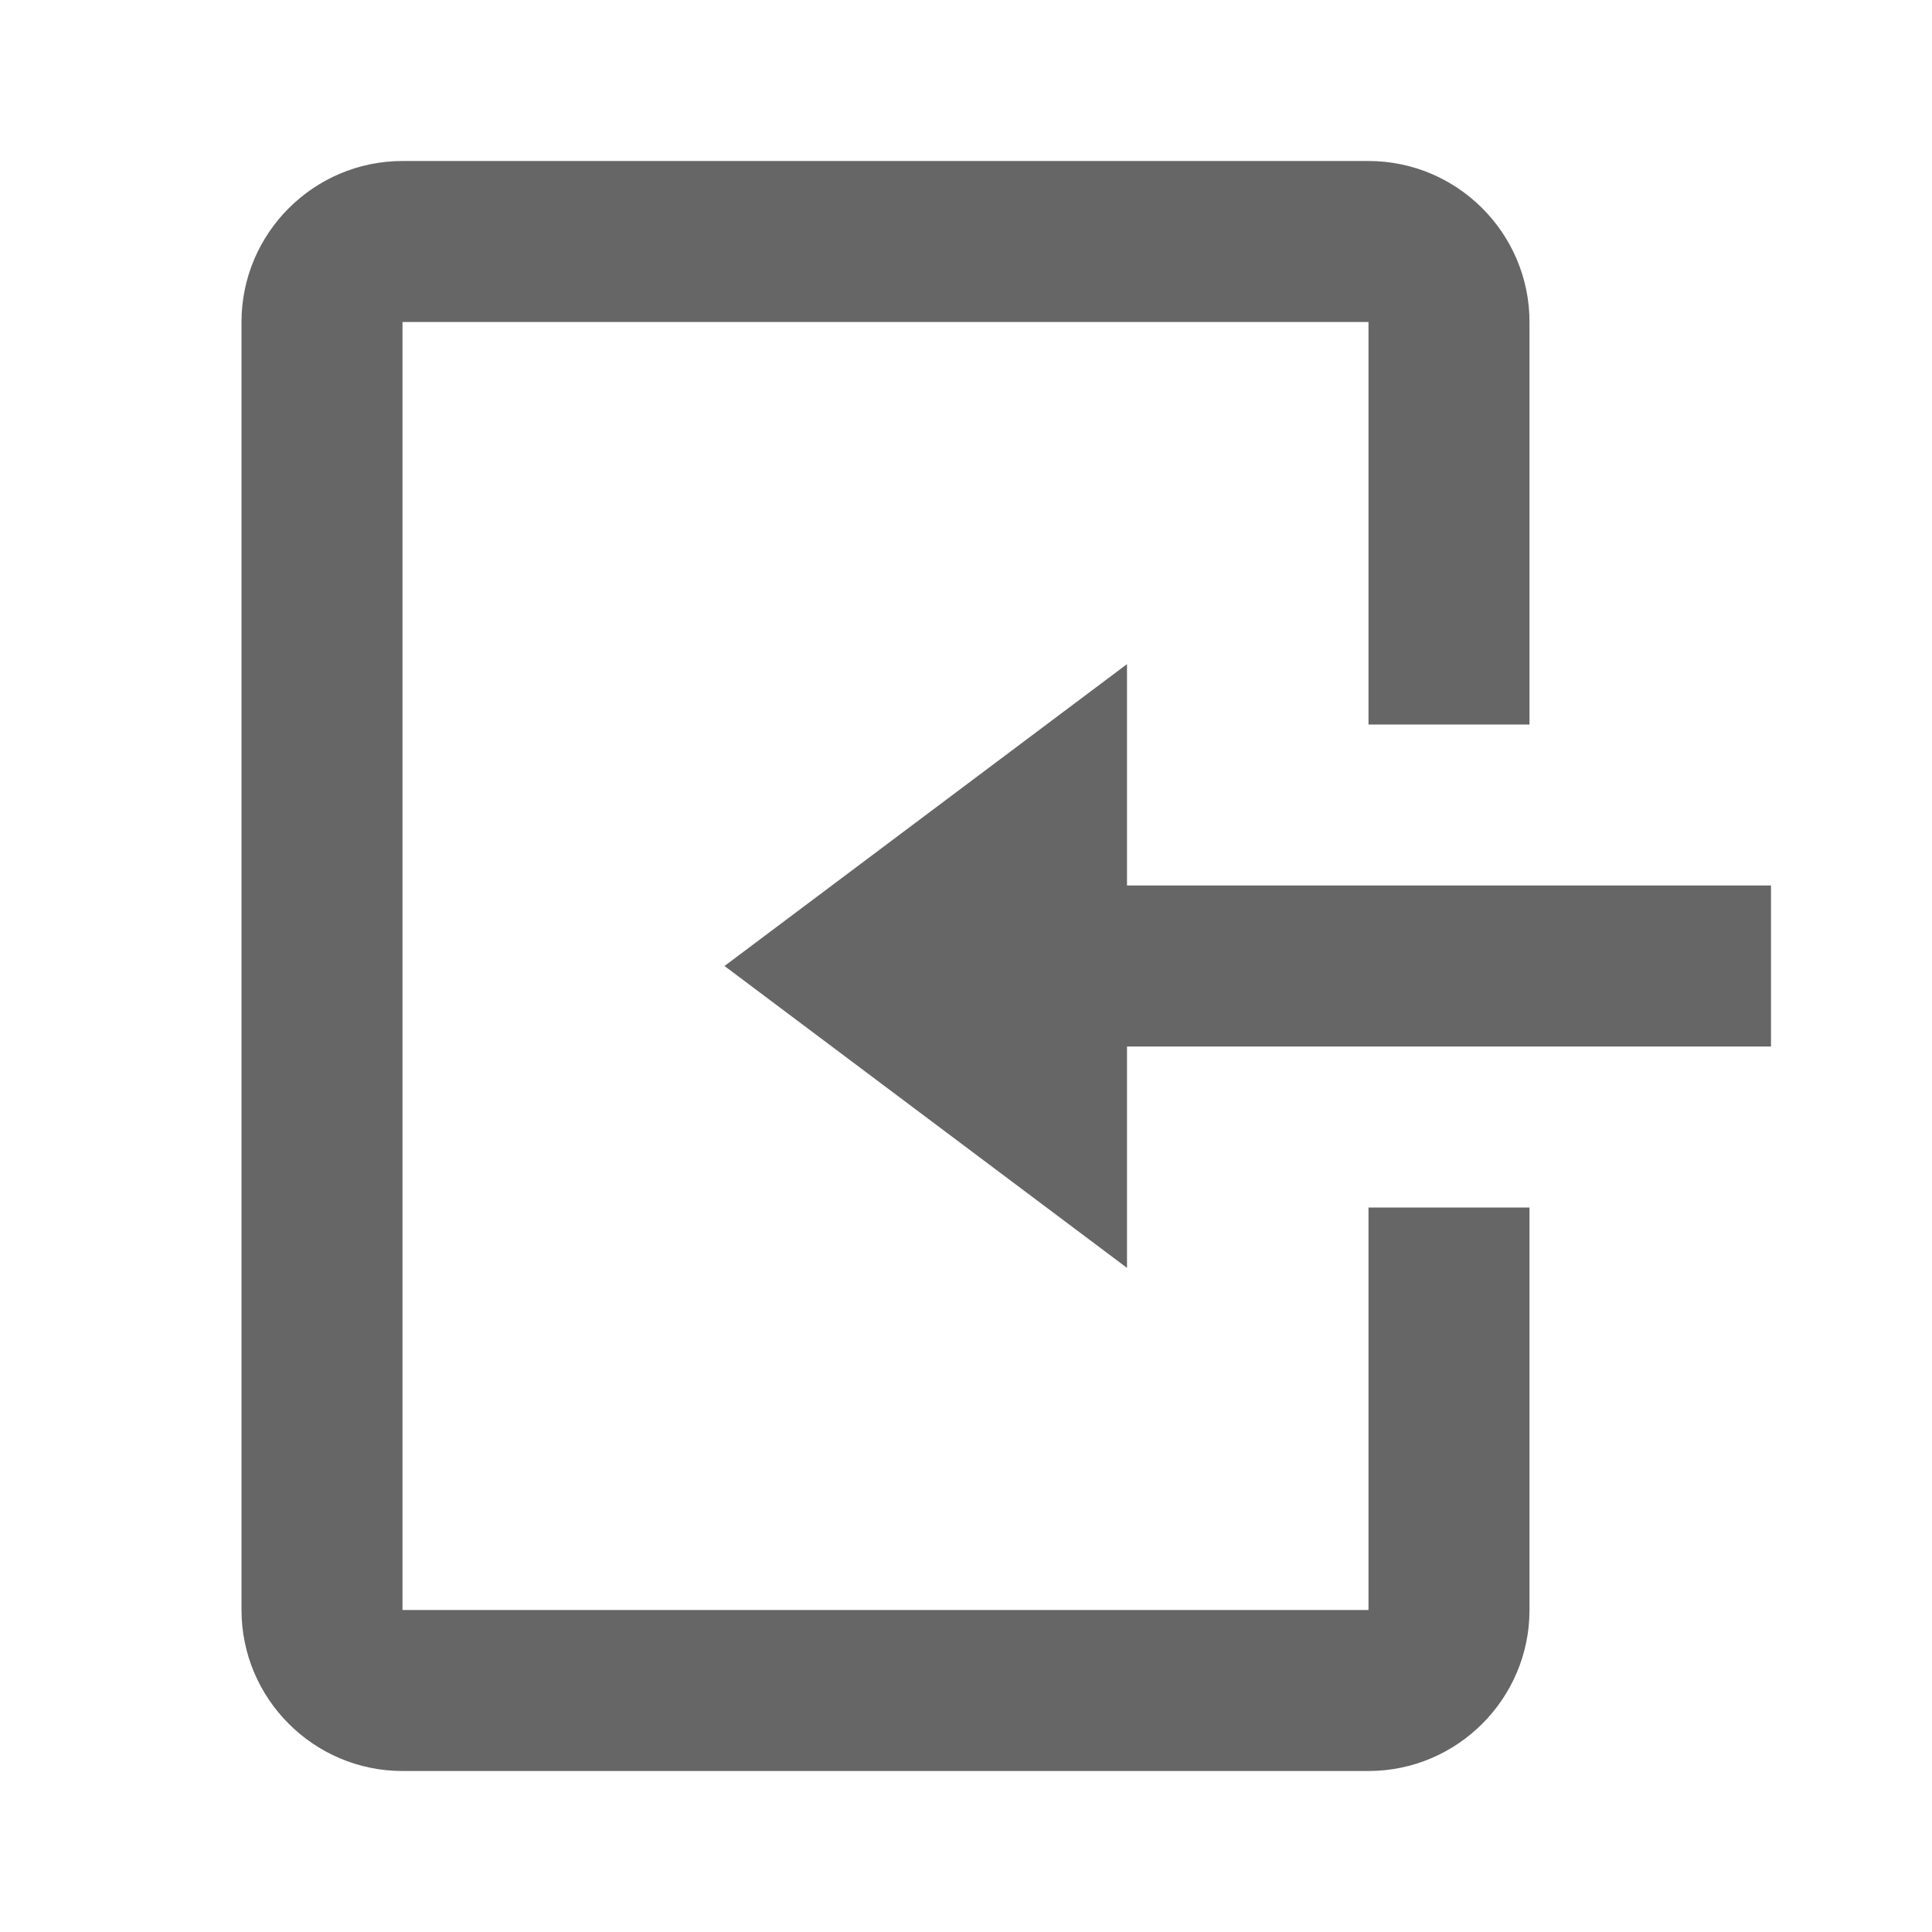
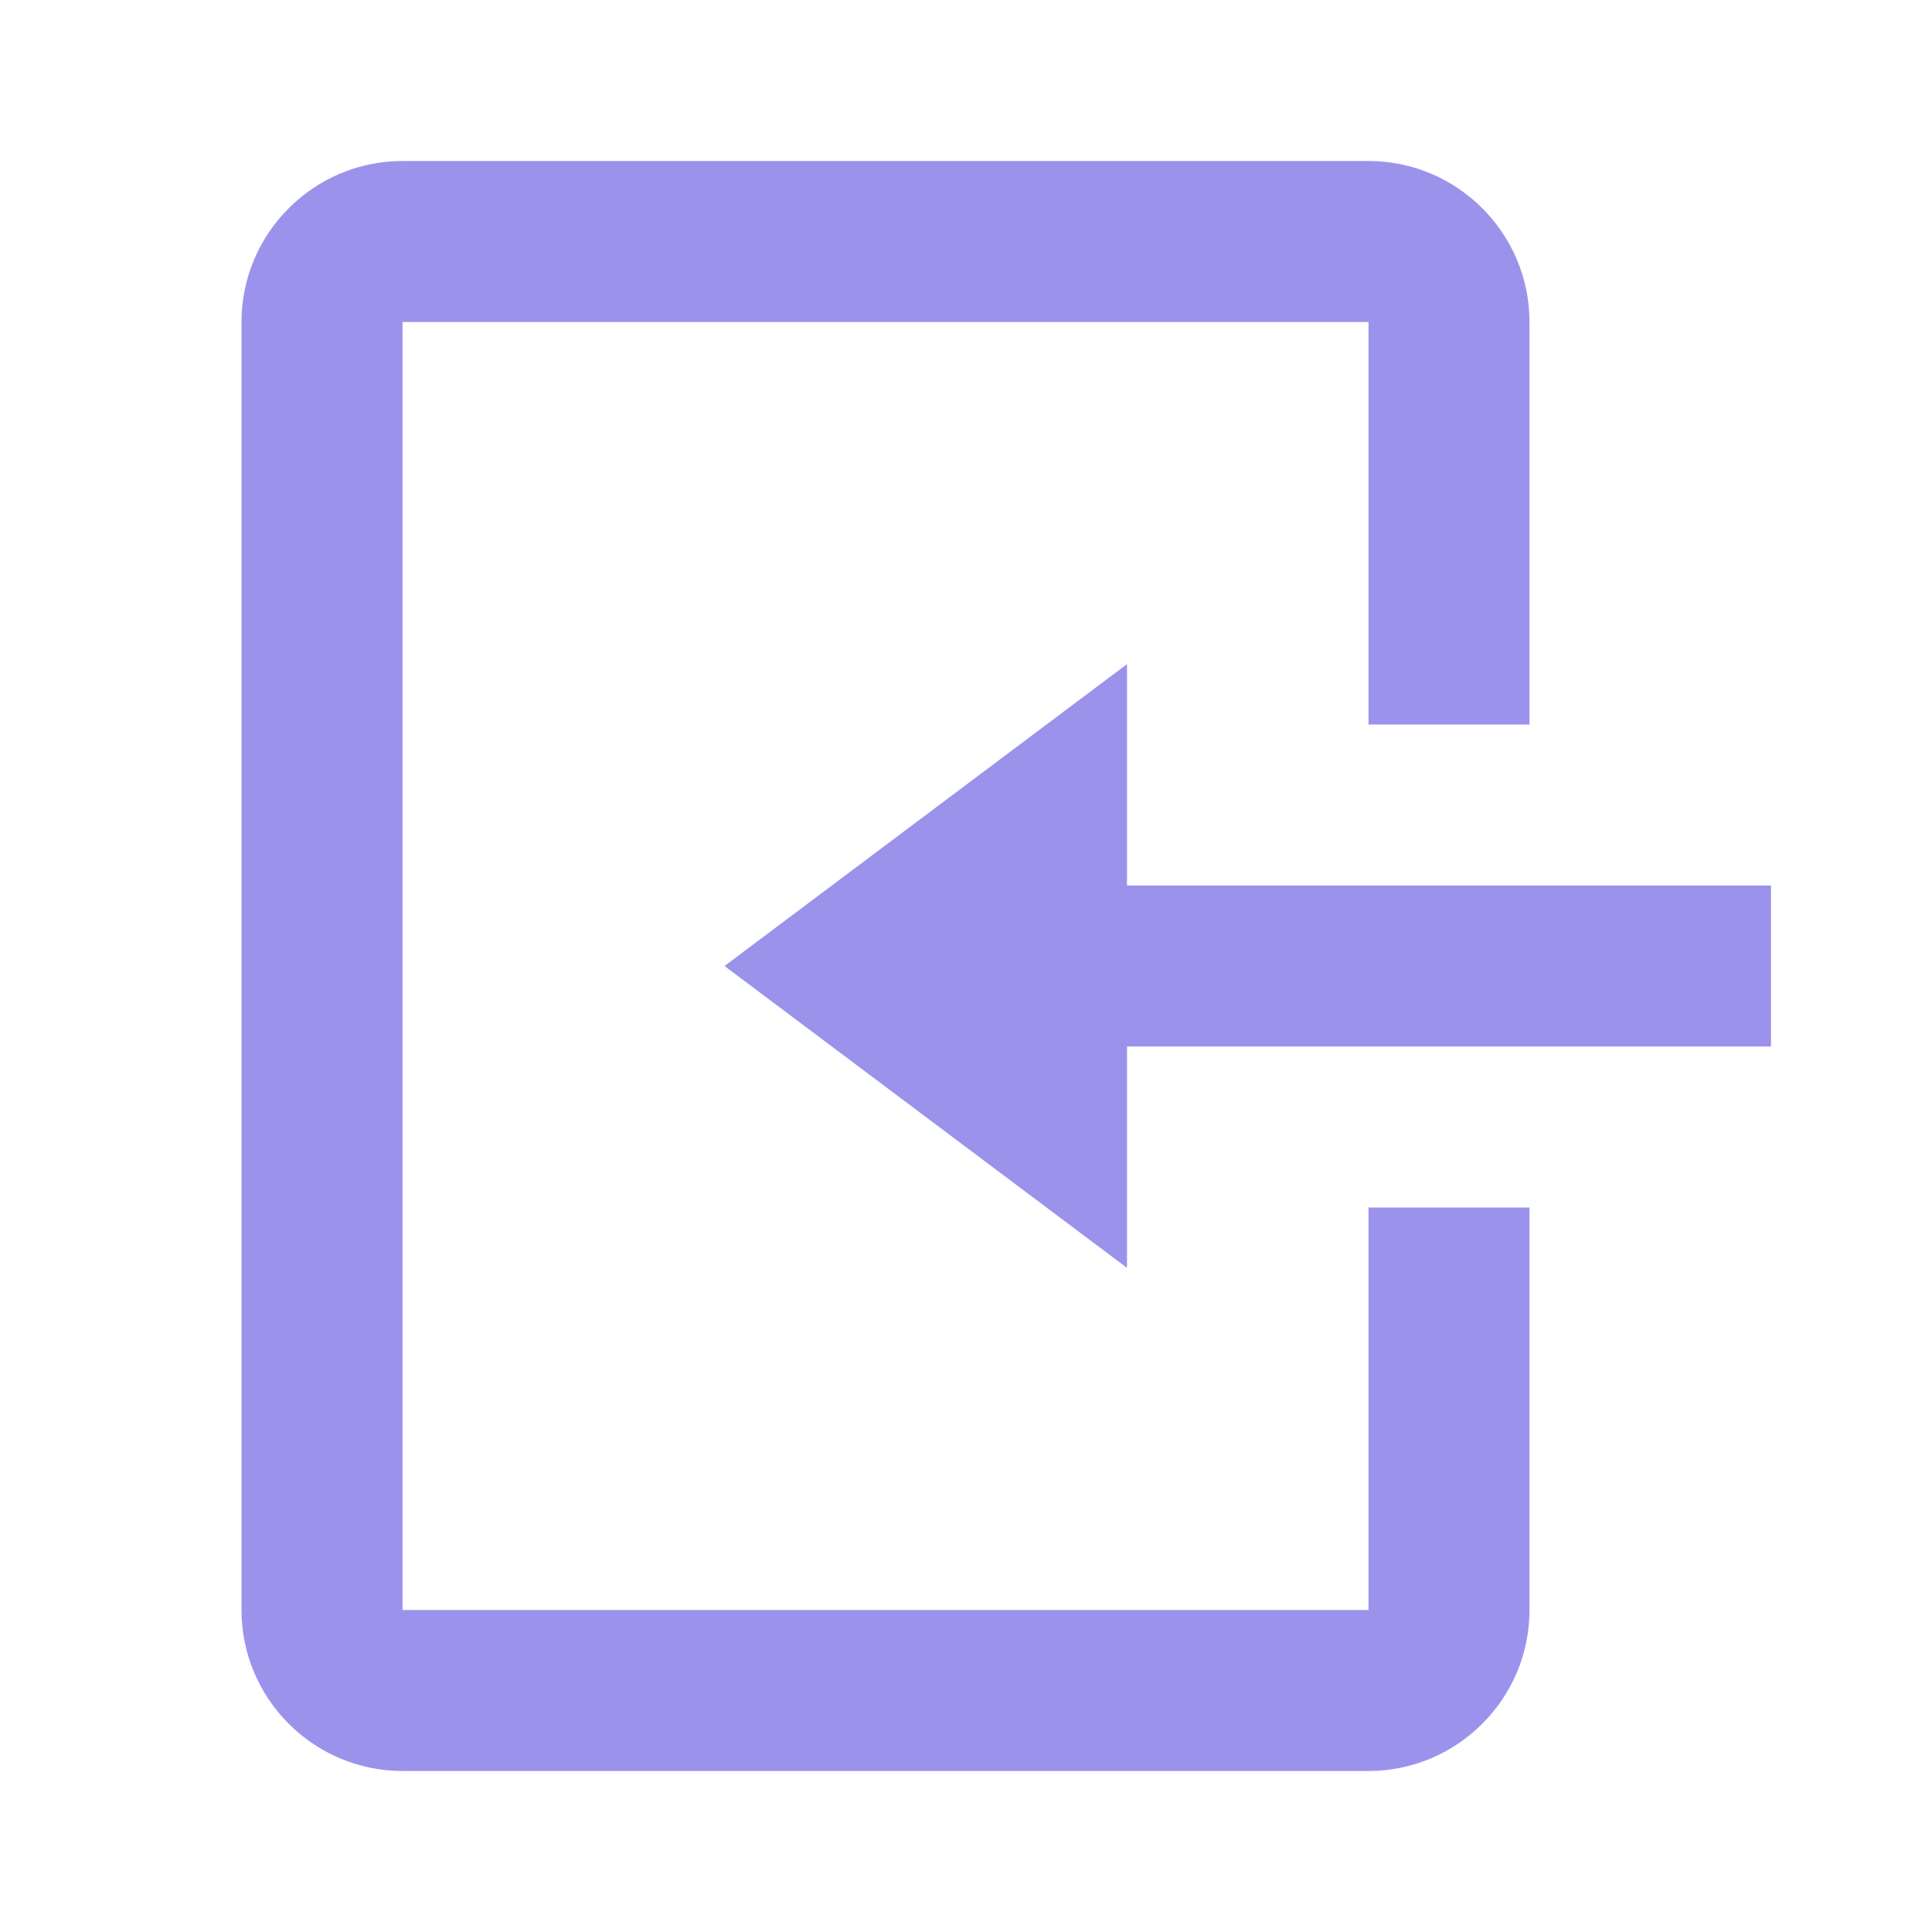
- <svg xmlns="http://www.w3.org/2000/svg" viewBox="0 0 24 24" width="24px" height="24px">
+ <svg xmlns="http://www.w3.org/2000/svg" viewBox="0 0 24 24" width="38px" height="38px">
  <g id="surface16366705">
-     <path style=" stroke:none;fill-rule:nonzero;fill:rgb(40%,40%,40%);fill-opacity:1;" d="M 5 2 C 3.898 2 3 2.898 3 4 L 3 20 C 3 21.102 3.898 22 5 22 L 17 22 C 18.102 22 19 21.102 19 20 L 19 15 L 17 15 L 17 20 L 5 20 L 5 4 L 17 4 L 17 9 L 19 9 L 19 4 C 19 2.898 18.102 2 17 2 Z M 14 8.25 L 9 12 L 14 15.75 L 14 13 L 22 13 L 22 11 L 14 11 Z M 14 8.25 " />
+     <path style=" stroke:none;fill-rule:nonzero;fill: hsl(245, 69%, 75%);fill-opacity:1;" d="M 5 2 C 3.898 2 3 2.898 3 4 L 3 20 C 3 21.102 3.898 22 5 22 L 17 22 C 18.102 22 19 21.102 19 20 L 19 15 L 17 15 L 17 20 L 5 20 L 5 4 L 17 4 L 17 9 L 19 9 L 19 4 C 19 2.898 18.102 2 17 2 Z M 14 8.25 L 9 12 L 14 15.75 L 14 13 L 22 13 L 22 11 L 14 11 Z M 14 8.25 " />
  </g>
</svg>
